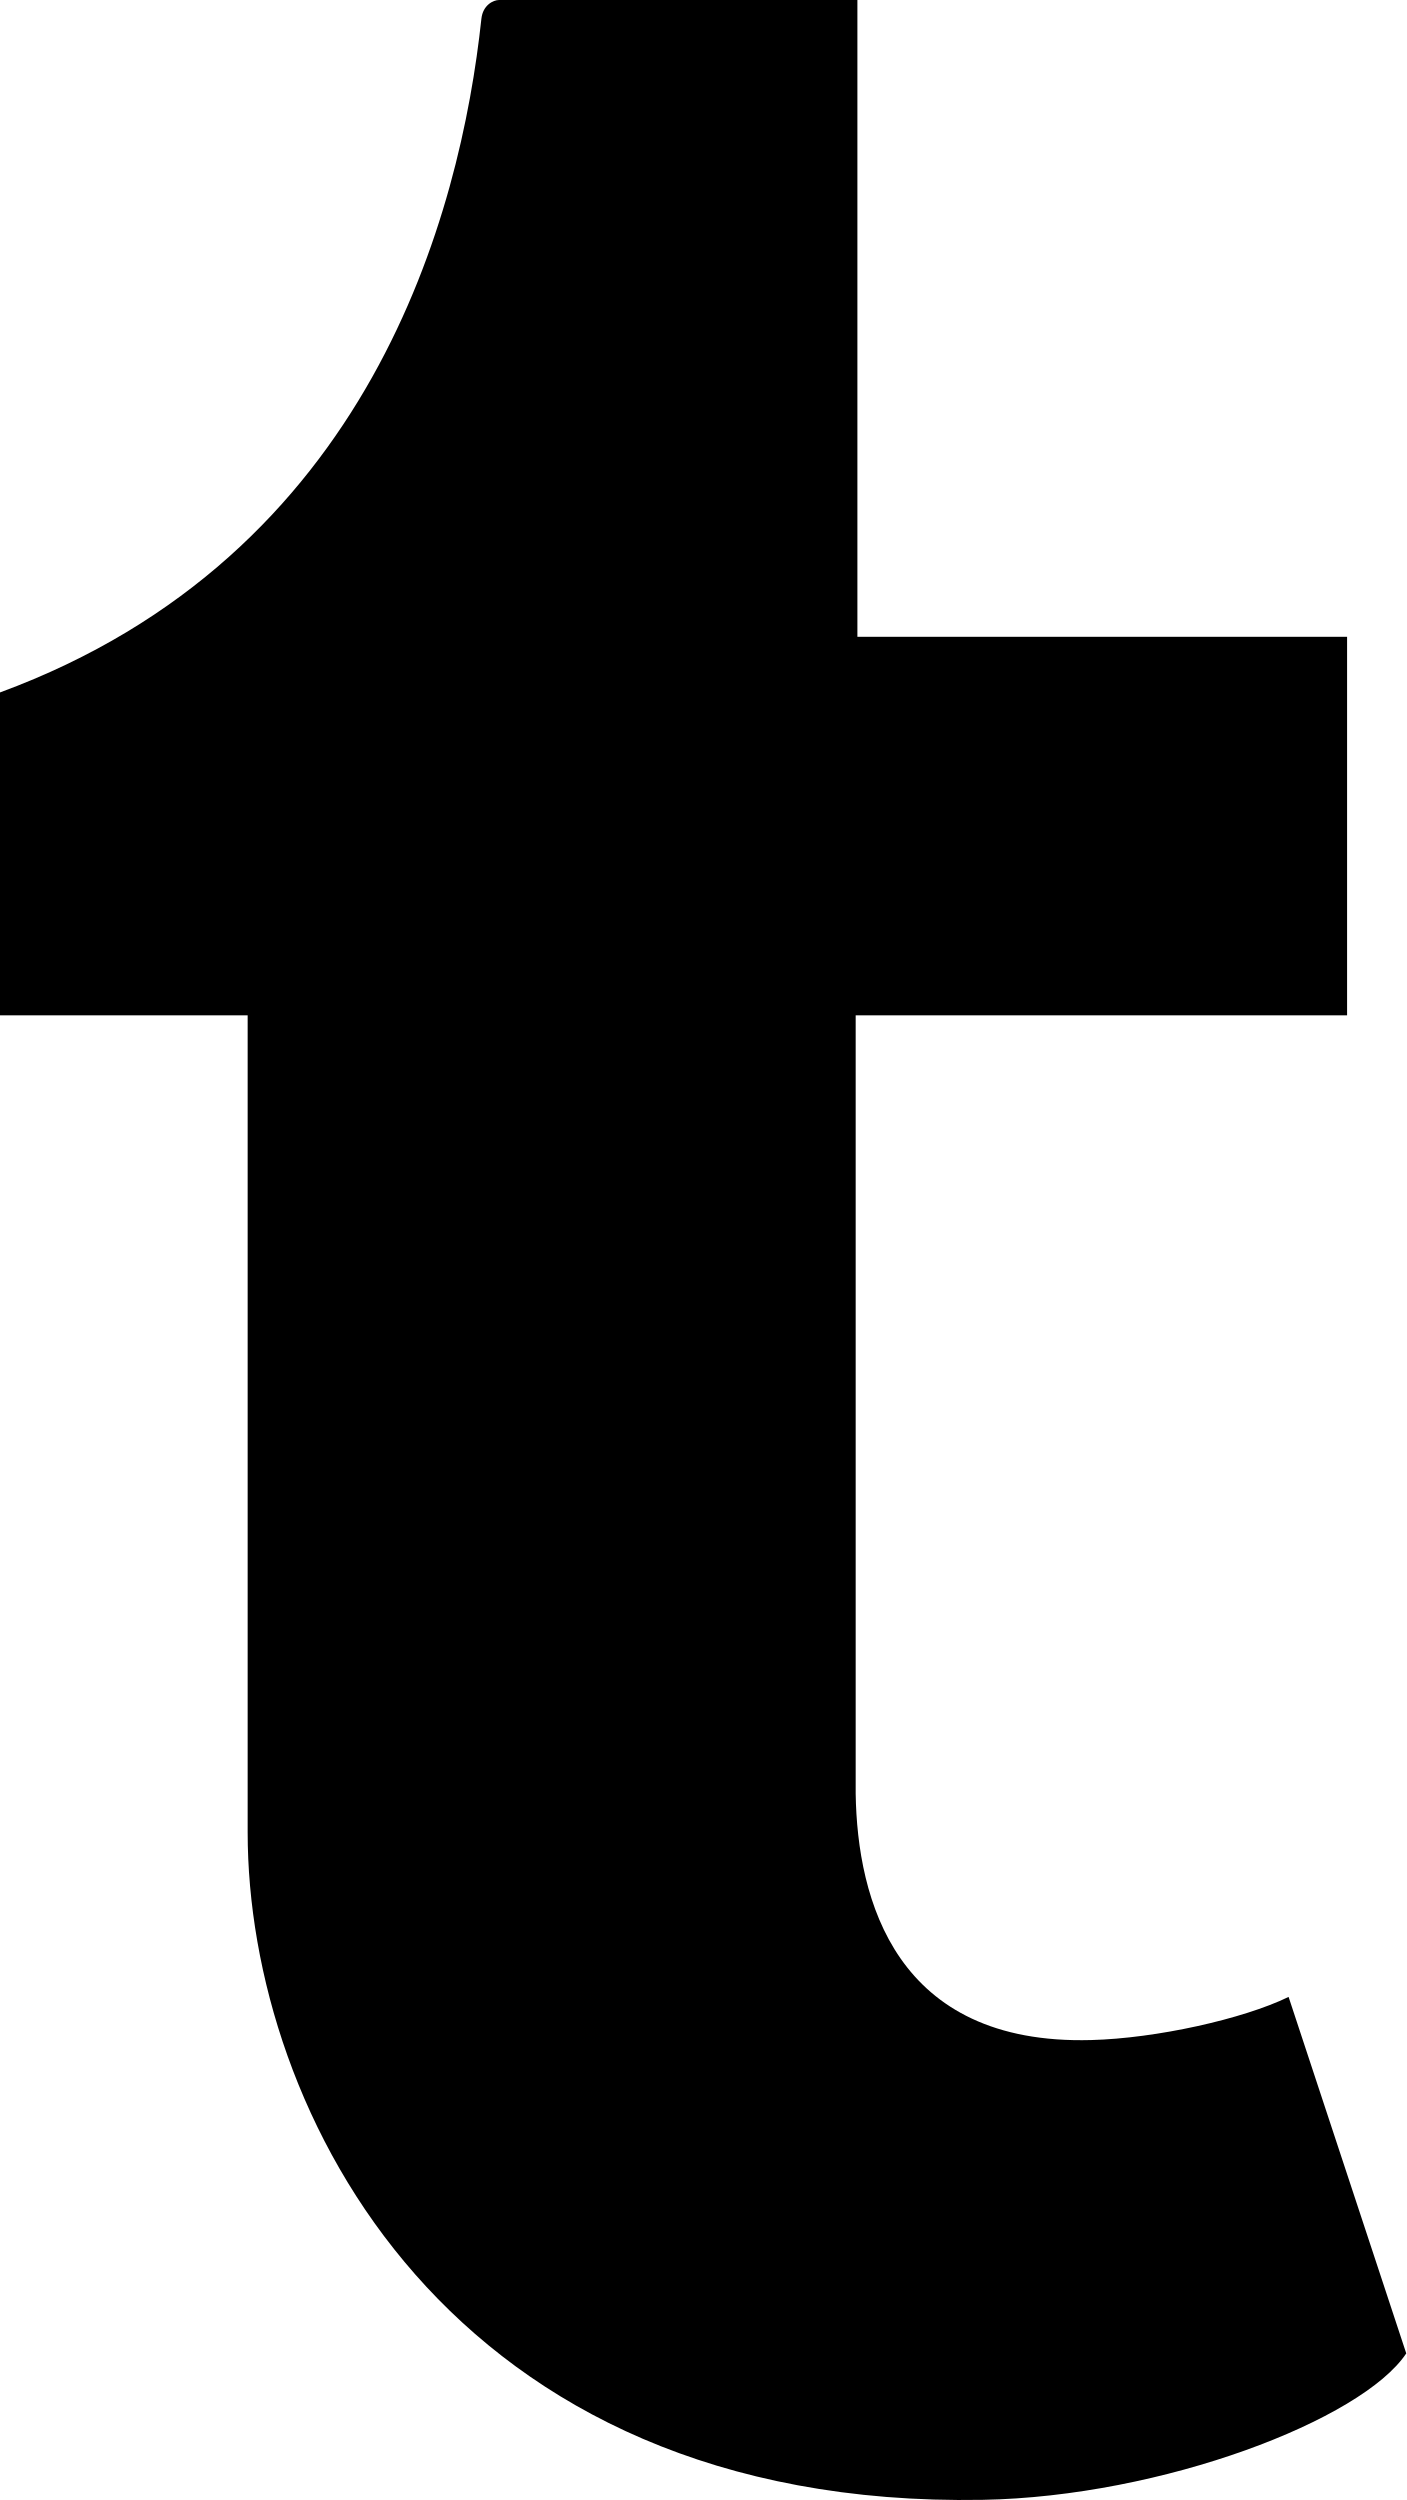
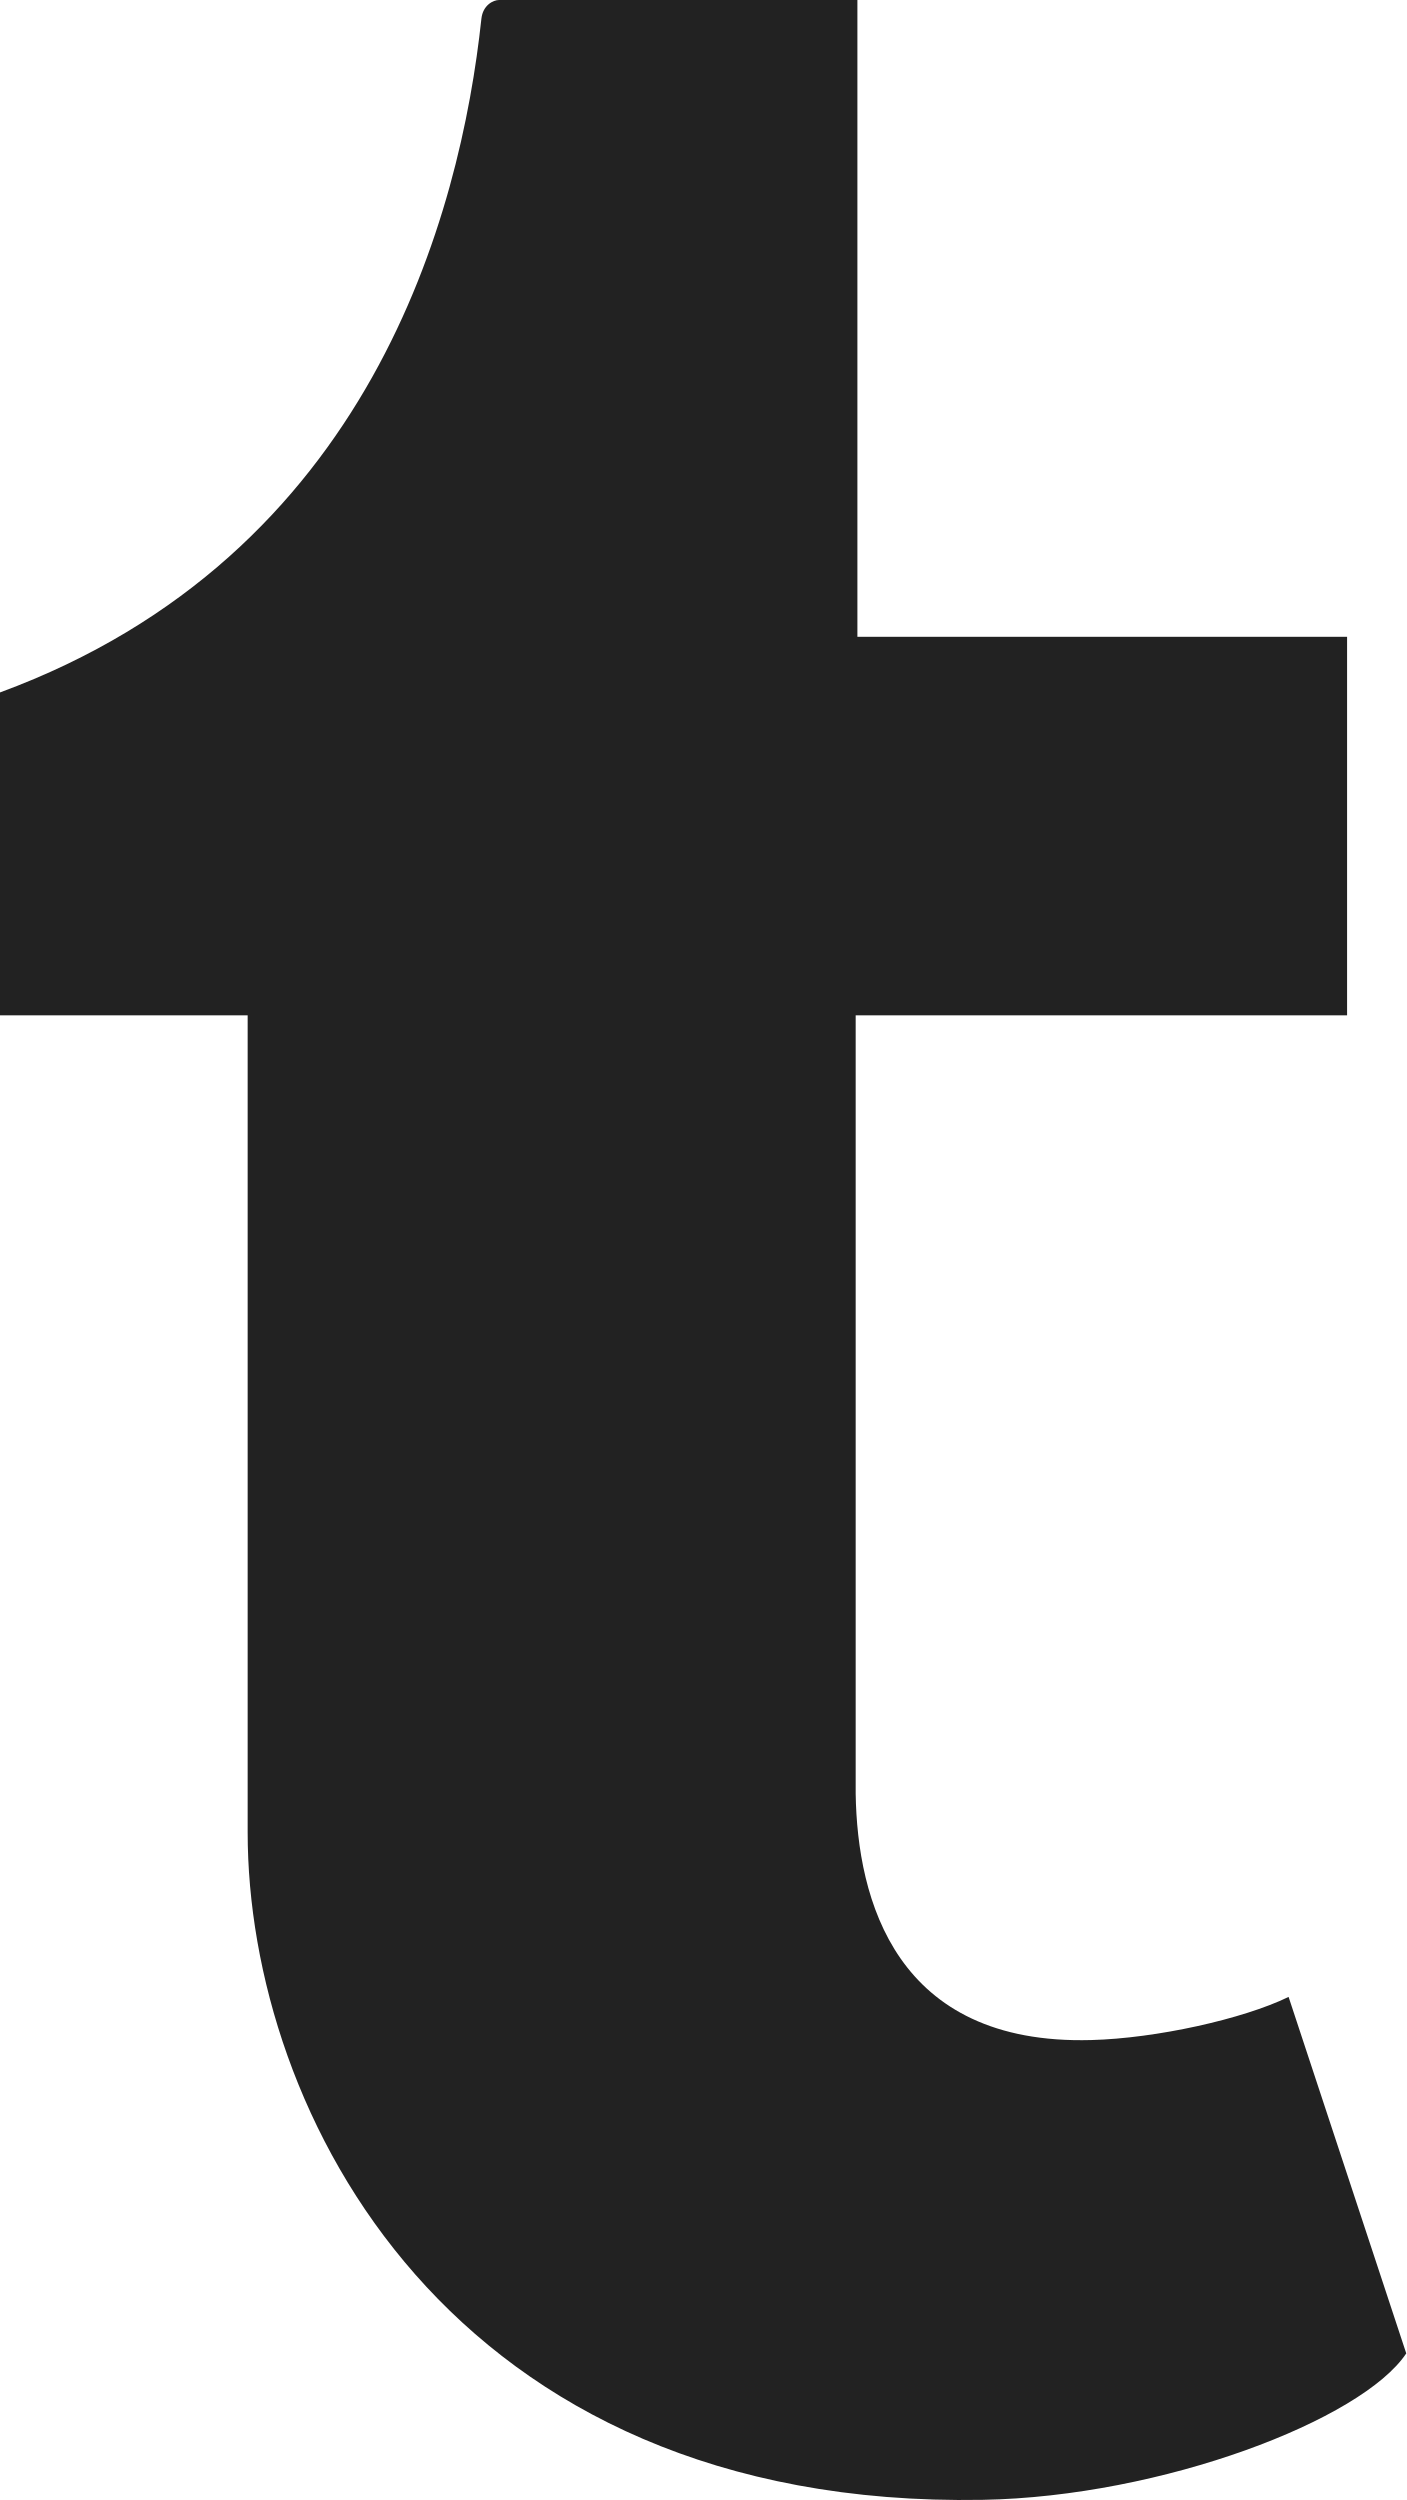
<svg xmlns="http://www.w3.org/2000/svg" width="27px" height="48px" viewBox="0 0 27 48" version="1.1">
  <defs />
  <g id="Icons" stroke="none" stroke-width="1" fill="none" fill-rule="evenodd">
-     <g id="Black" transform="translate(-511, -260)" fill="#000000">
+     <g id="Black" transform="translate(-511, -260)" fill="#222222">
      <path d="M535.741,298.341 C534.867,298.766 533.197,299.137 531.951,299.169 C528.19,299.271 527.46,296.469 527.429,294.438 L527.429,279.495 L536.864,279.495 L536.864,272.227 L527.462,272.227 L527.462,260 L520.582,260 C520.469,260 520.271,260.101 520.243,260.358 C519.841,264.101 518.127,270.669 511,273.295 L511,279.495 L515.755,279.495 L515.755,295.178 C515.755,300.548 519.631,308.177 529.865,307.997 C533.318,307.936 537.153,306.46 538,305.185 L535.741,298.341" id="Tumblr" />
    </g>
  </g>
</svg>
